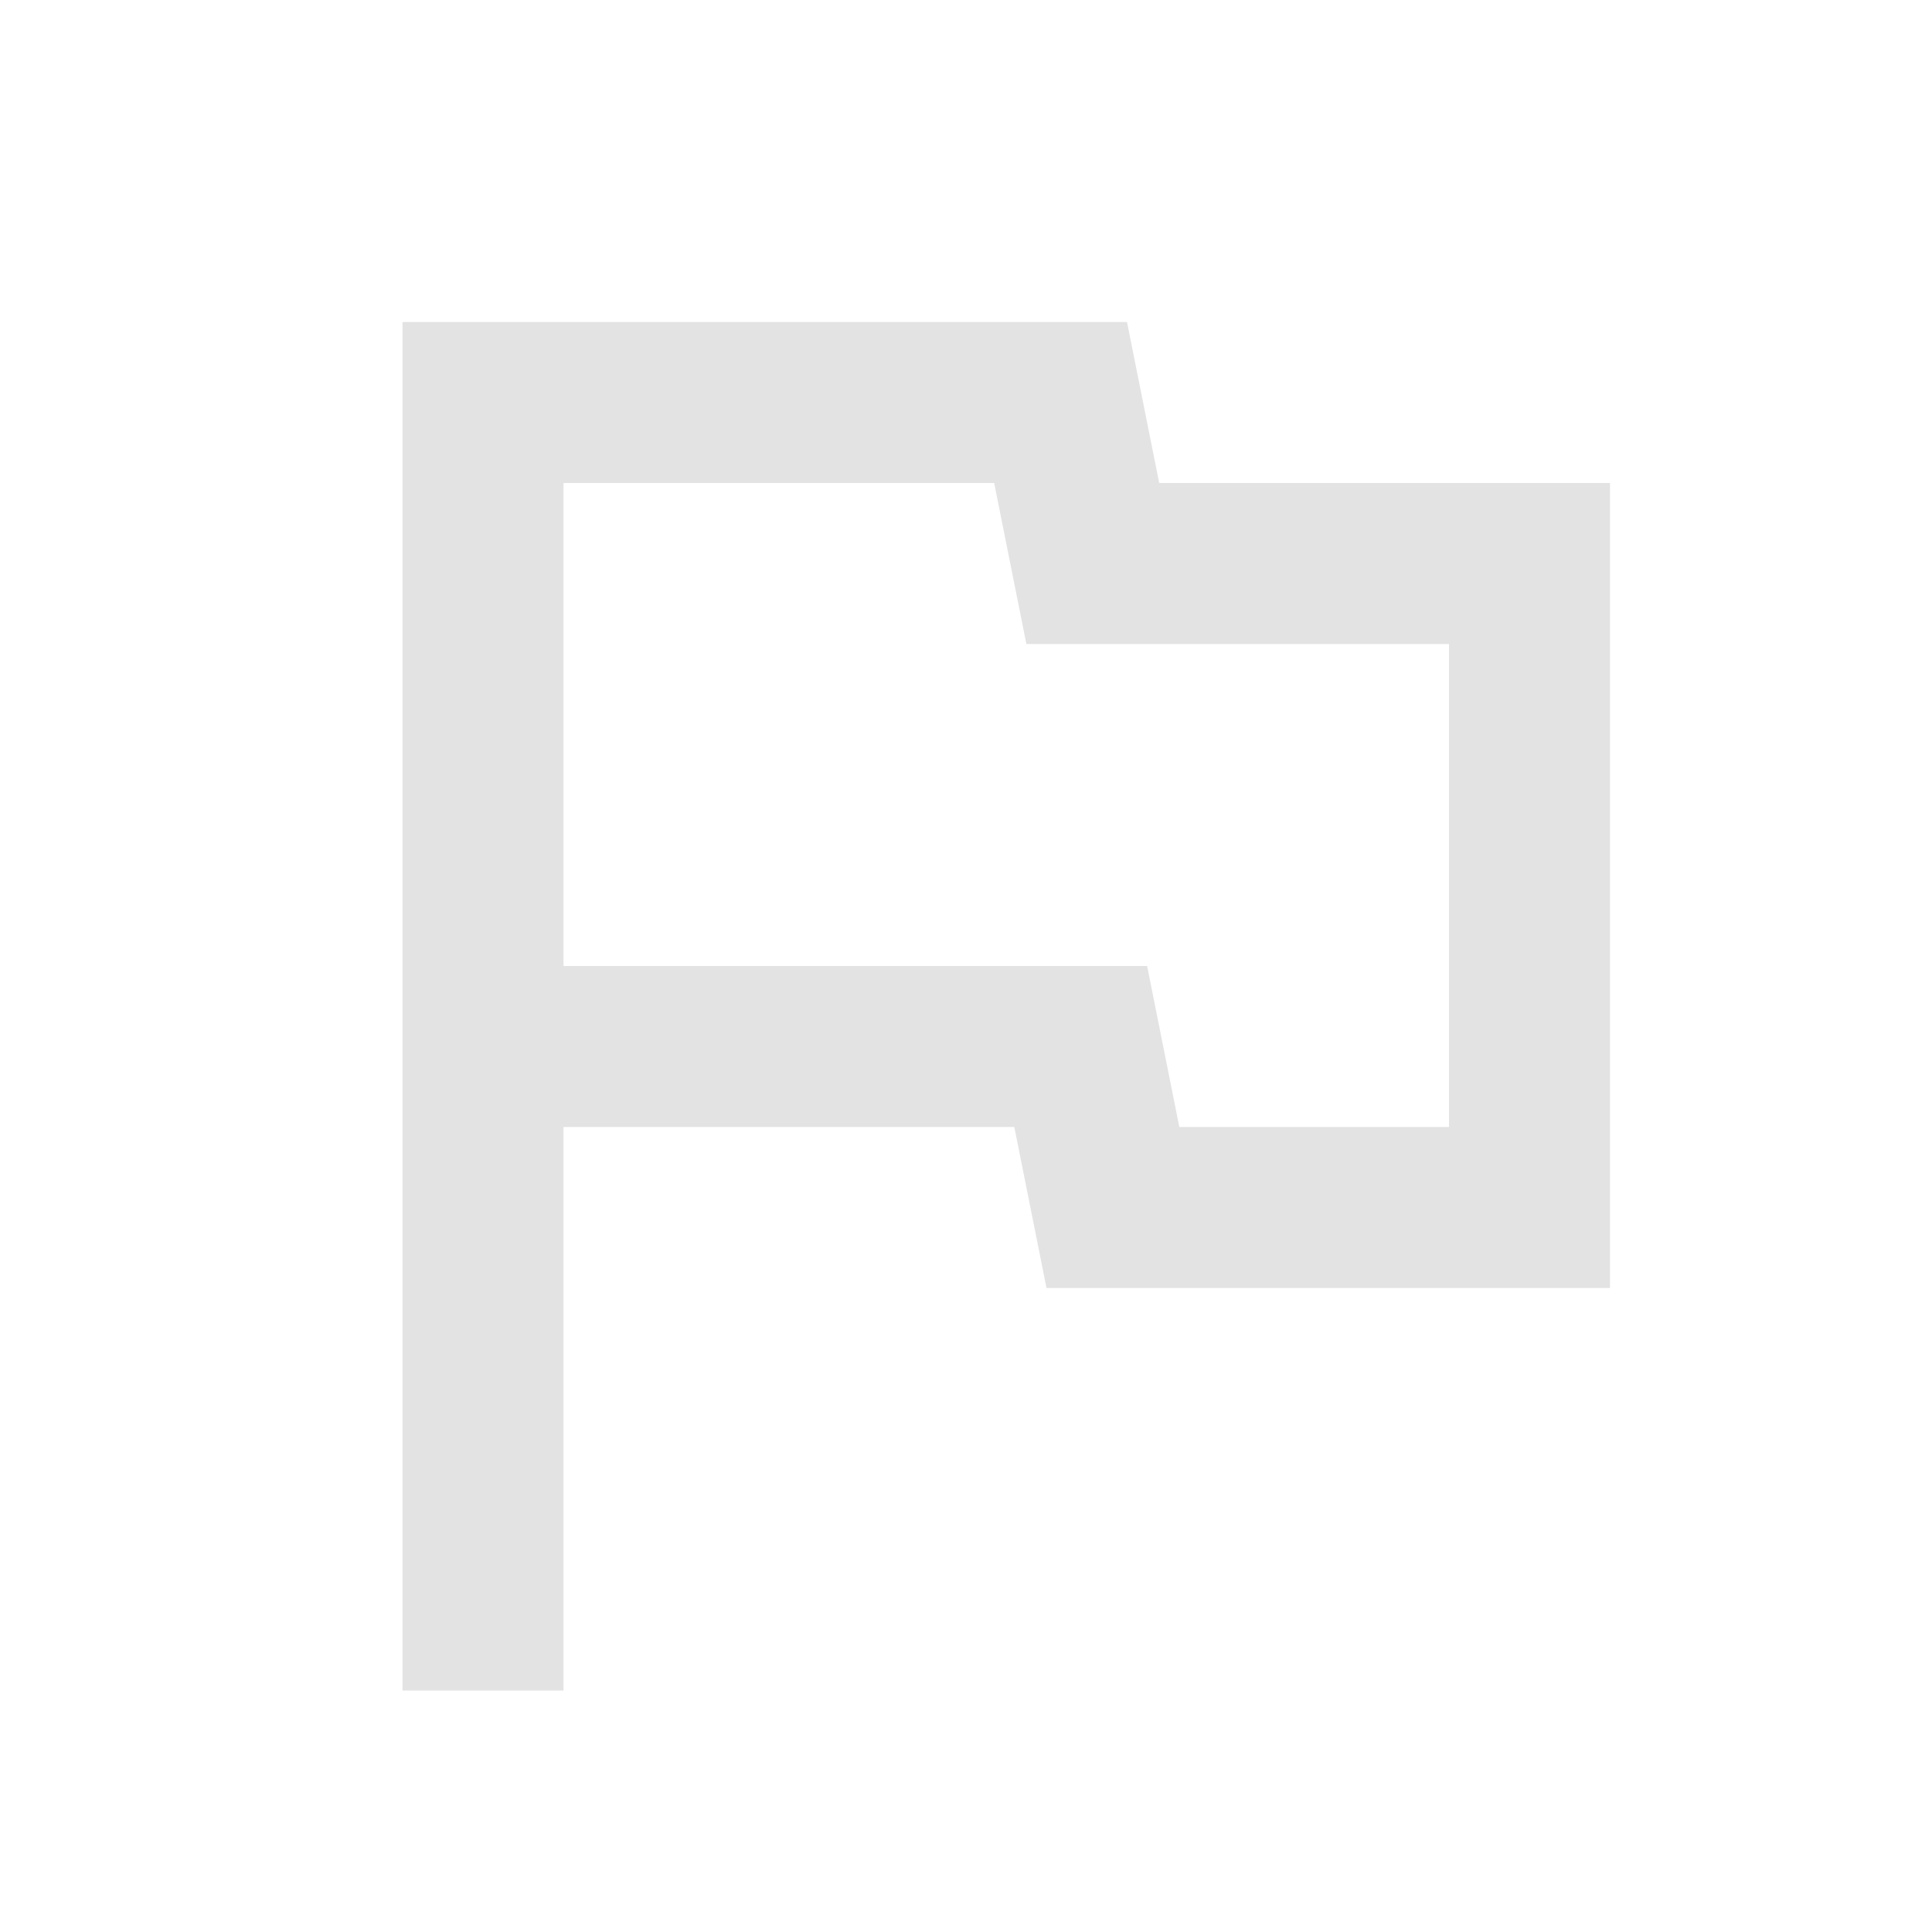
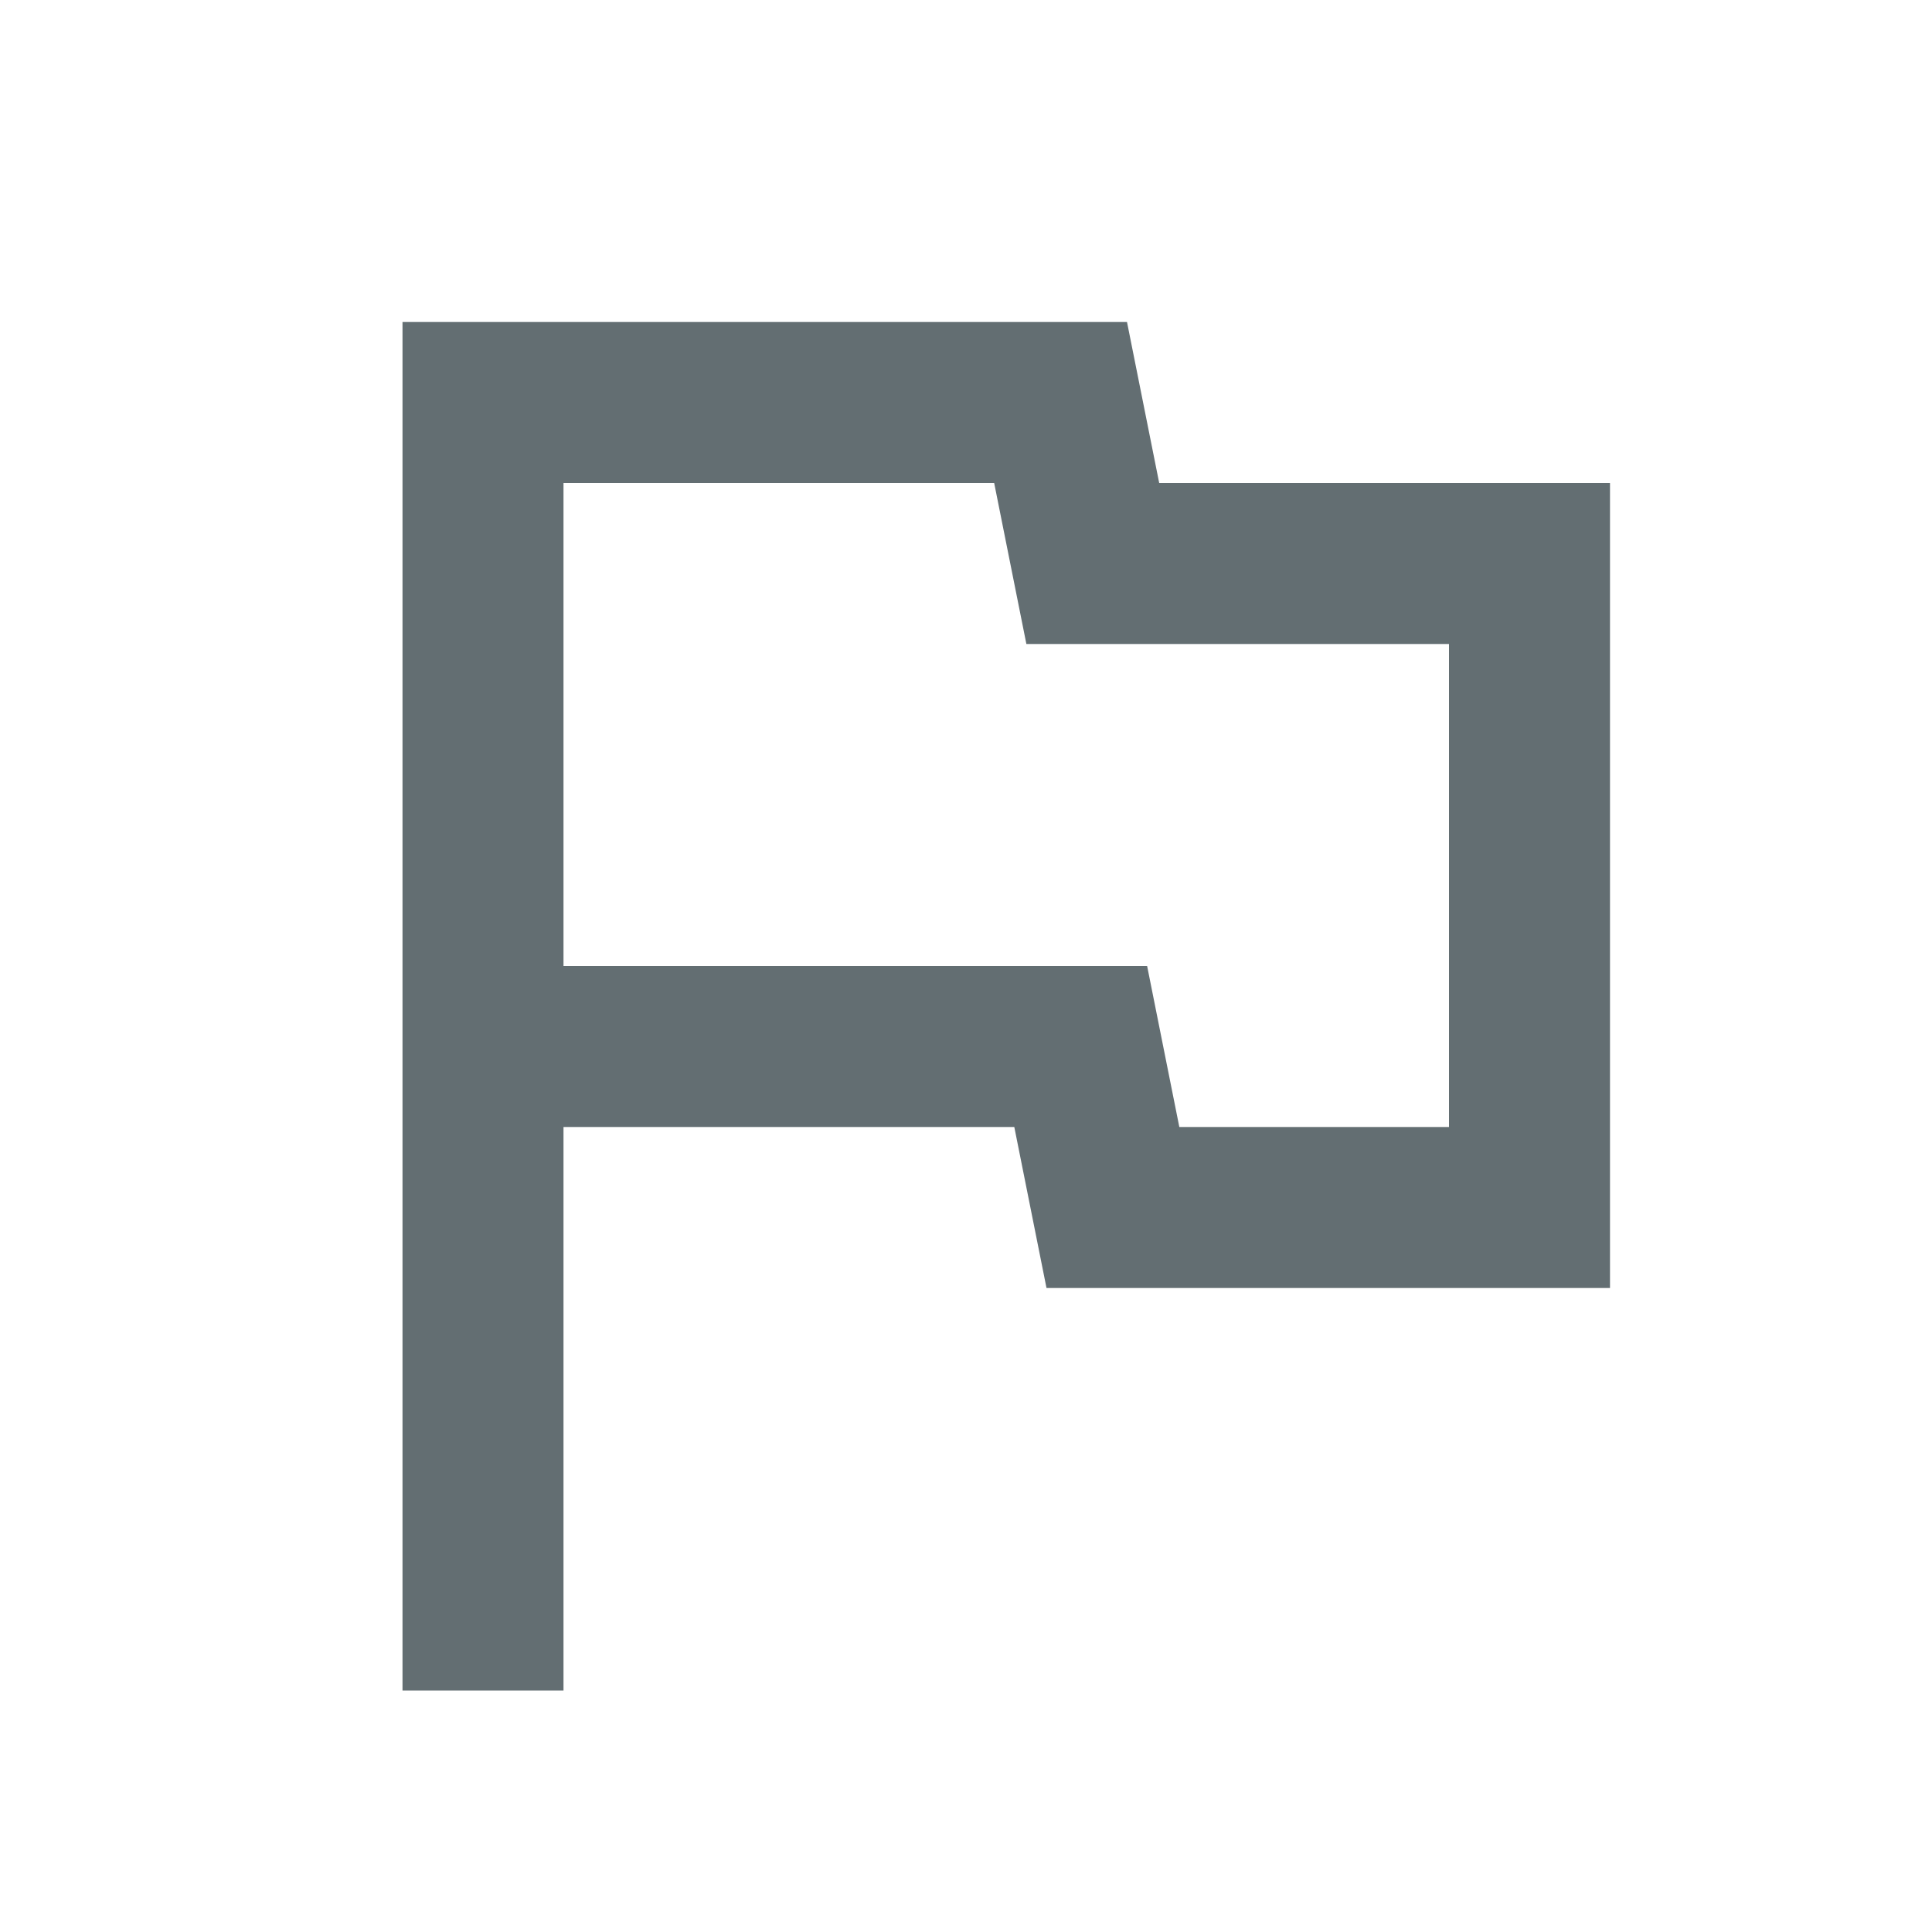
- <svg xmlns="http://www.w3.org/2000/svg" height="24px" viewBox="0 -960 960 960" width="24px" fill="#e3e3e3">
+ <svg xmlns="http://www.w3.org/2000/svg" height="24px" viewBox="0 -960 960 960" width="24px" fill="#636e72">
  <path d="M200-120v-680h360l16 80h224v400H520l-16-80H280v280h-80Zm300-440Zm86 160h134v-240H510l-16-80H280v240h290l16 80Z" />
</svg>
